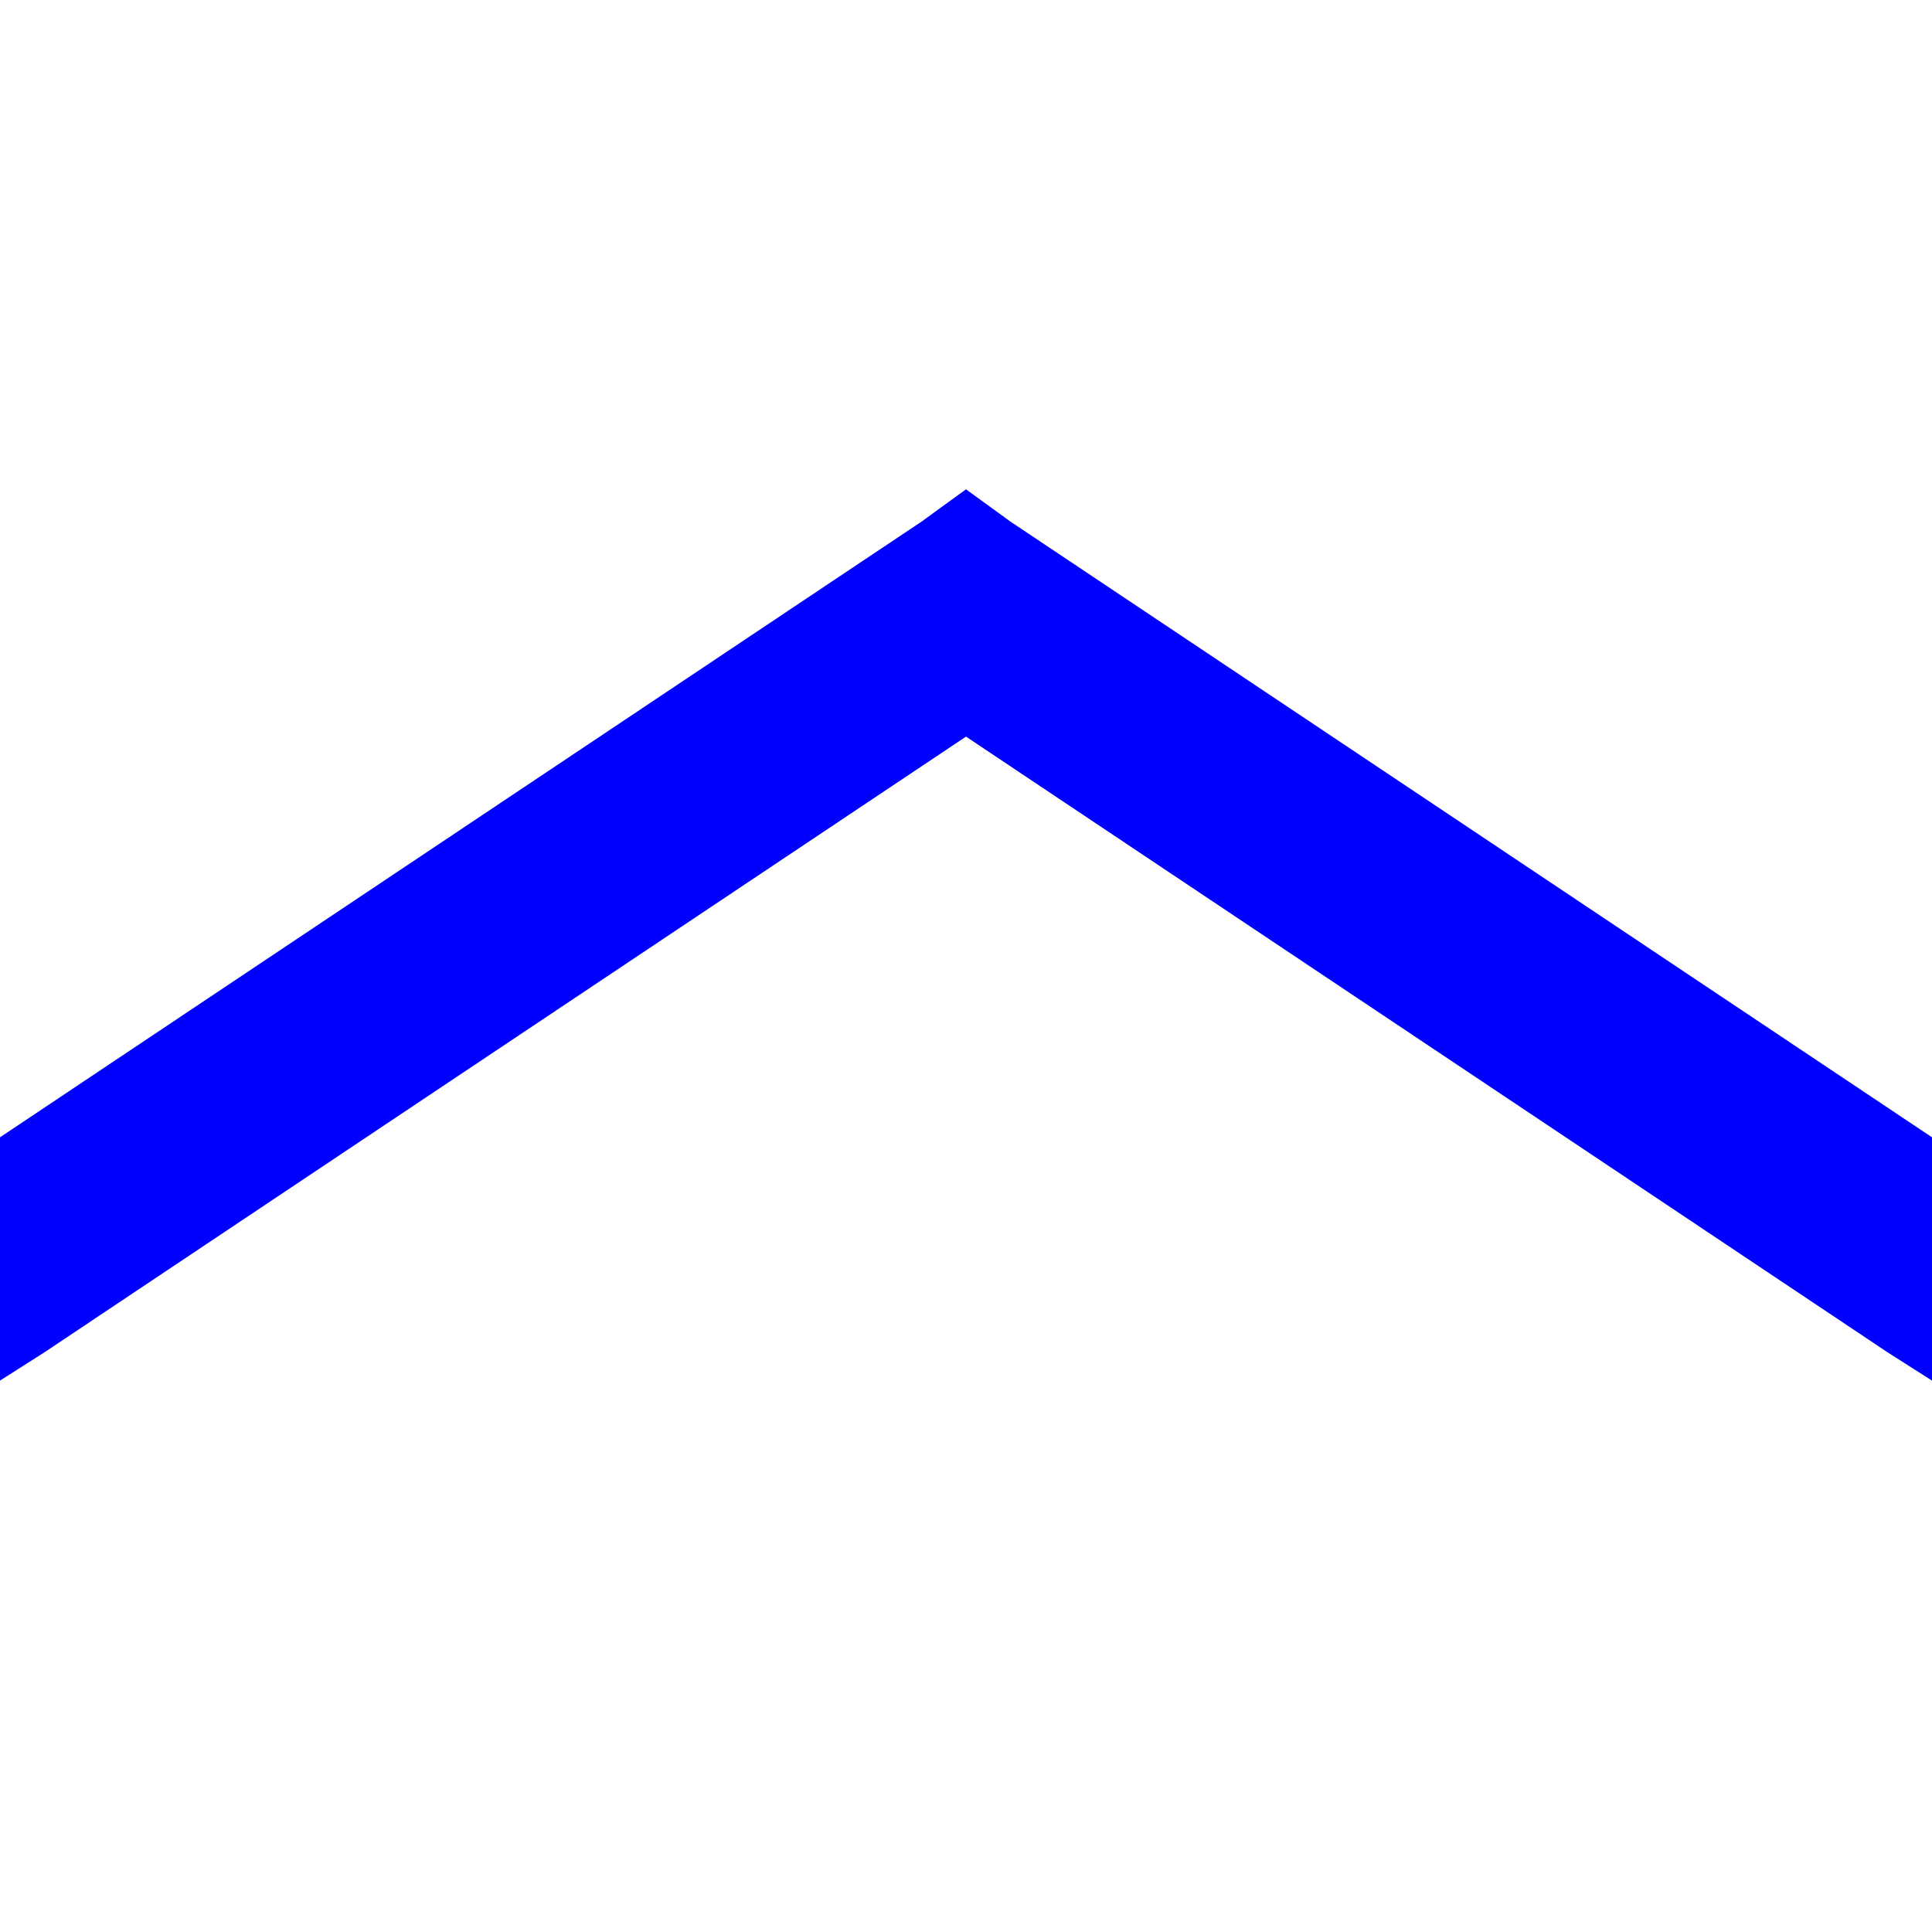
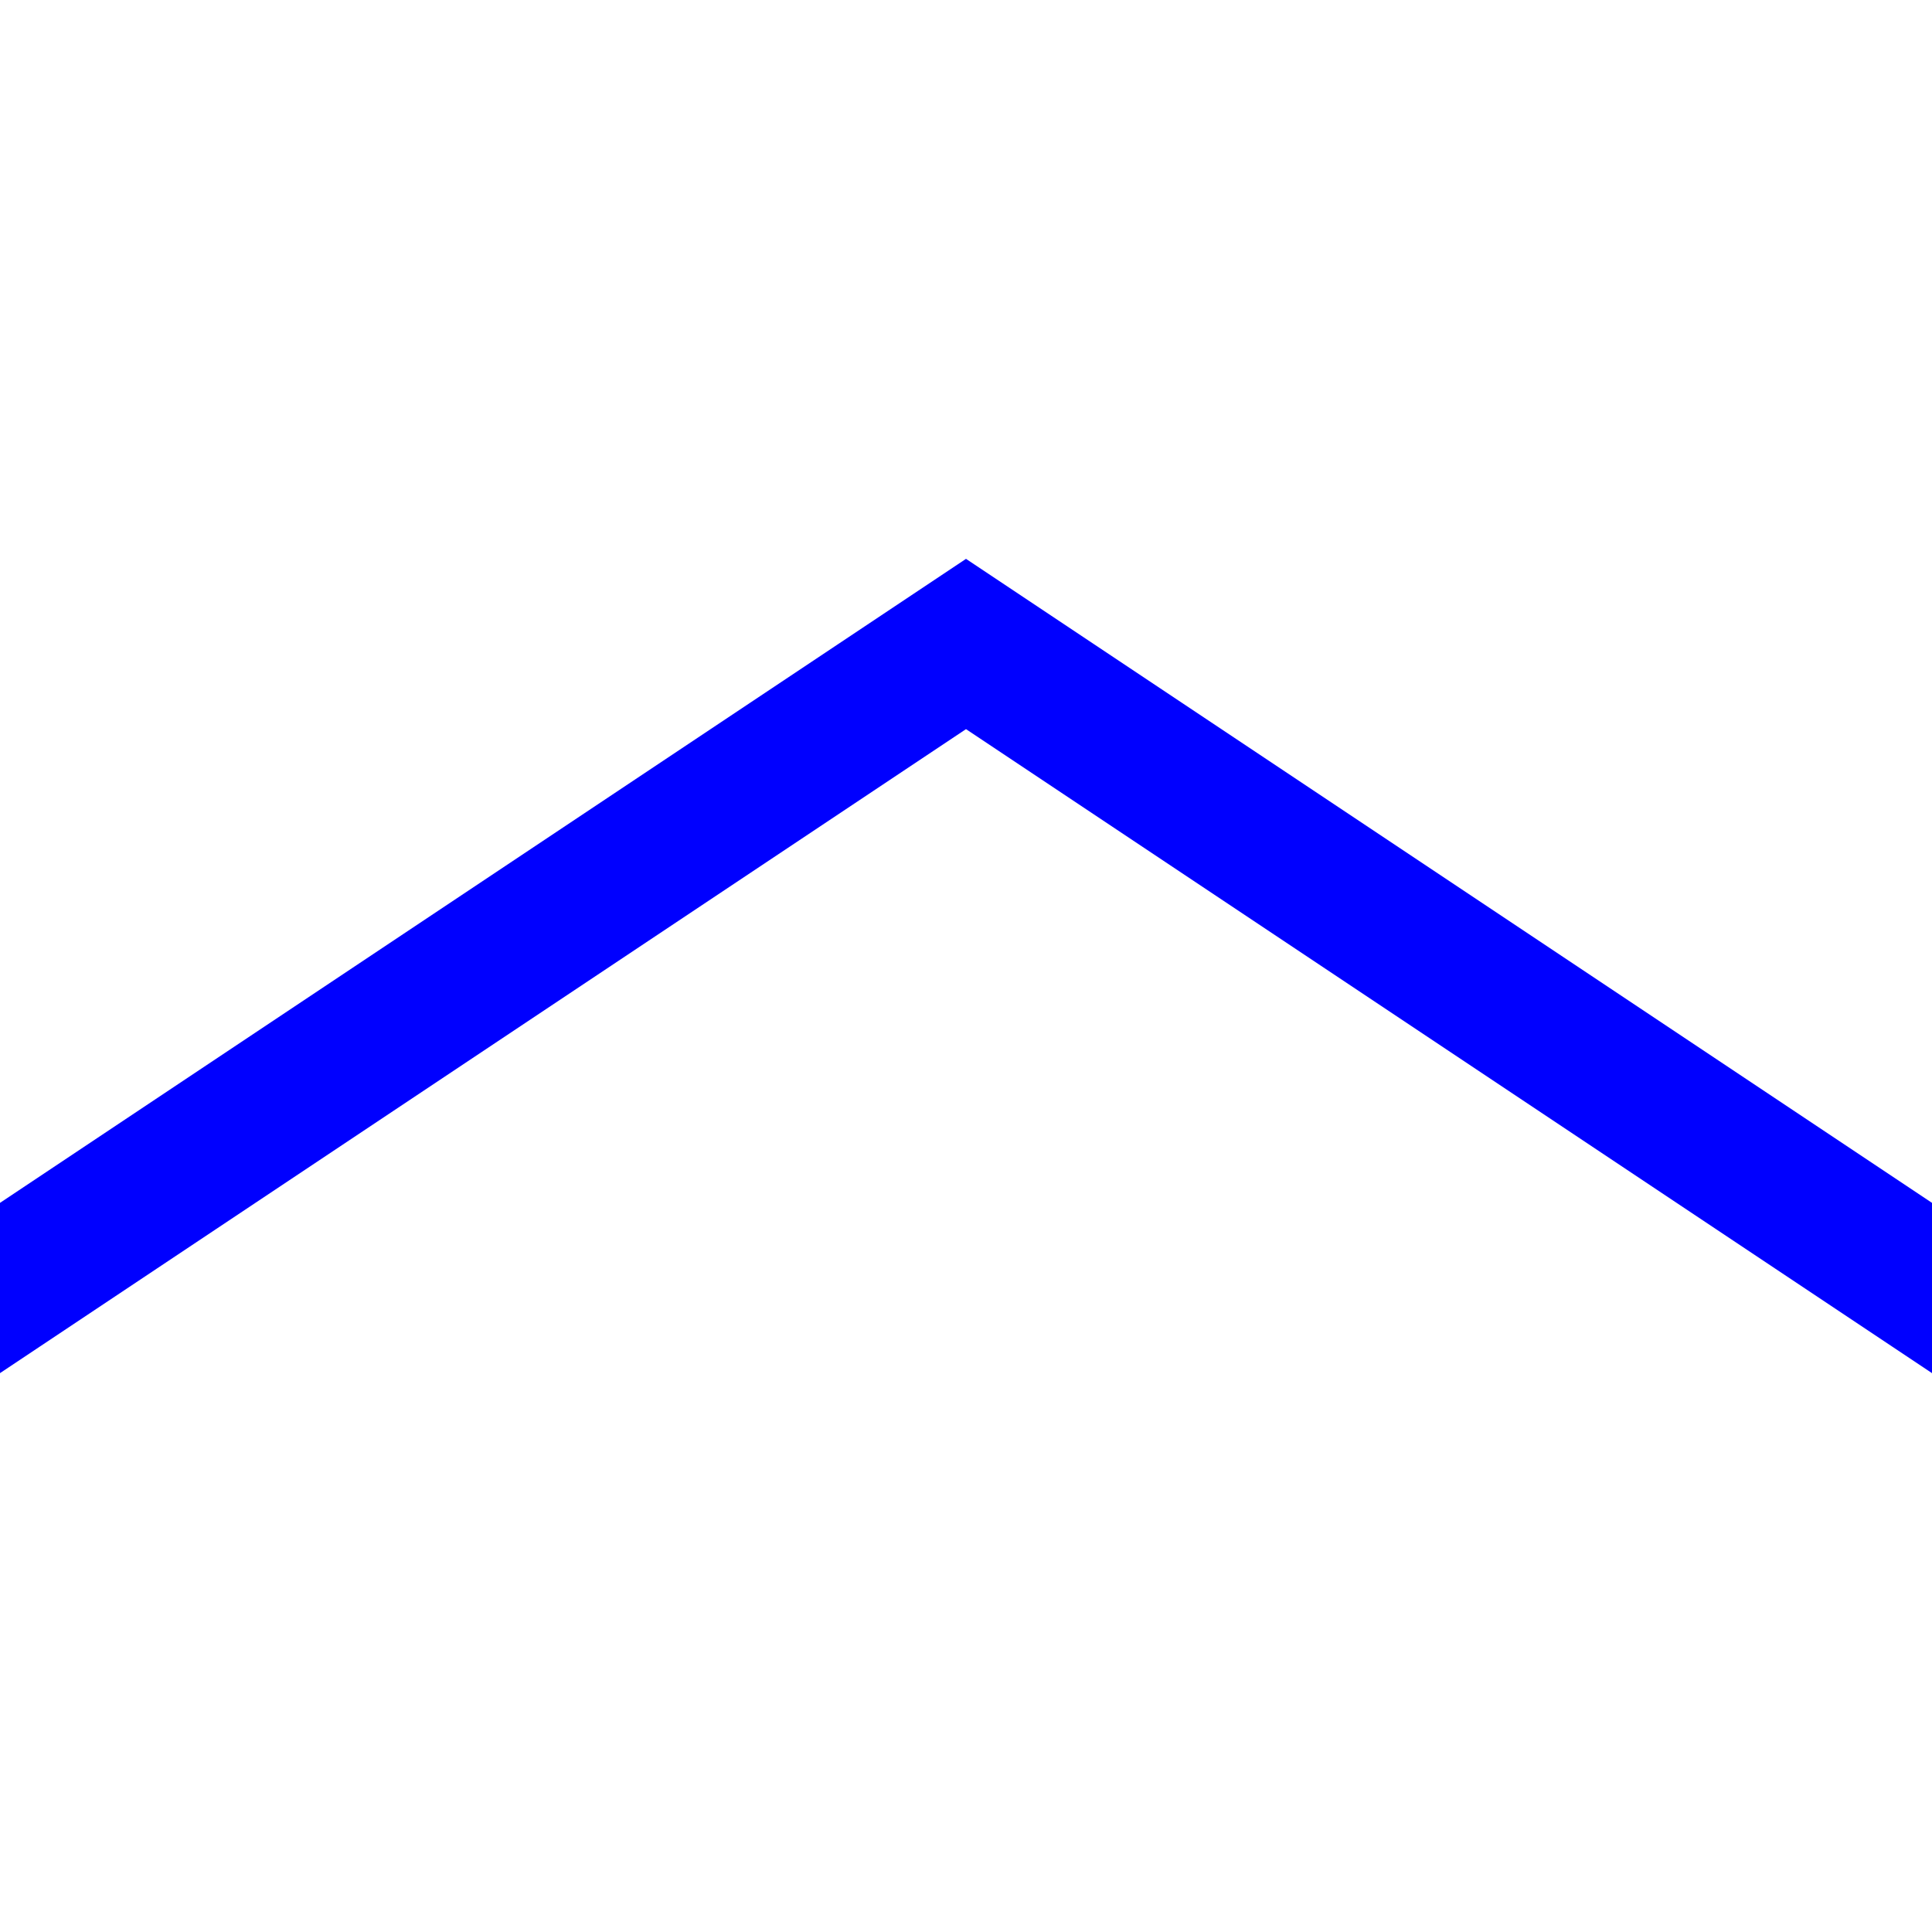
<svg xmlns="http://www.w3.org/2000/svg" width="15" height="15" id="svg3243" version="1.1">
  <defs id="defs3245">
    </defs>
  <g id="layer1" transform="translate(0,-1037.362)">
-     <path style="font-size:medium;font-style:normal;font-variant:normal;font-weight:normal;font-stretch:normal;text-indent:0;text-align:start;text-decoration:none;line-height:normal;letter-spacing:normal;word-spacing:normal;text-transform:none;direction:ltr;block-progression:tb;writing-mode:lr-tb;text-anchor:start;baseline-shift:baseline;color:#000000;fill:#0000ff;fill-opacity:1;stroke:none;stroke-width:1.25;marker:none;visibility:visible;display:inline;overflow:visible;enable-background:accumulate;font-family:Sans;-inkscape-font-specification:Sans" d="m 7.5,3.799 -0.344,0.25 L 0,8.83 0,10.719 0.344,10.5 7.5,5.719 14.656,10.5 15,10.719 15,8.83 7.844,4.049 z" transform="translate(0,1037.362)" id="path3418-2" />
+     <path style="fill:none;stroke:#0000ff;stroke-width:1.1;stroke-linecap:square;stroke-linejoin:miter;stroke-opacity:1;stroke-miterlimit:4;stroke-dasharray:none" d="m 0,1047.362 7.5,-5 7.5,5" id="path2989" />
  </g>
</svg>
